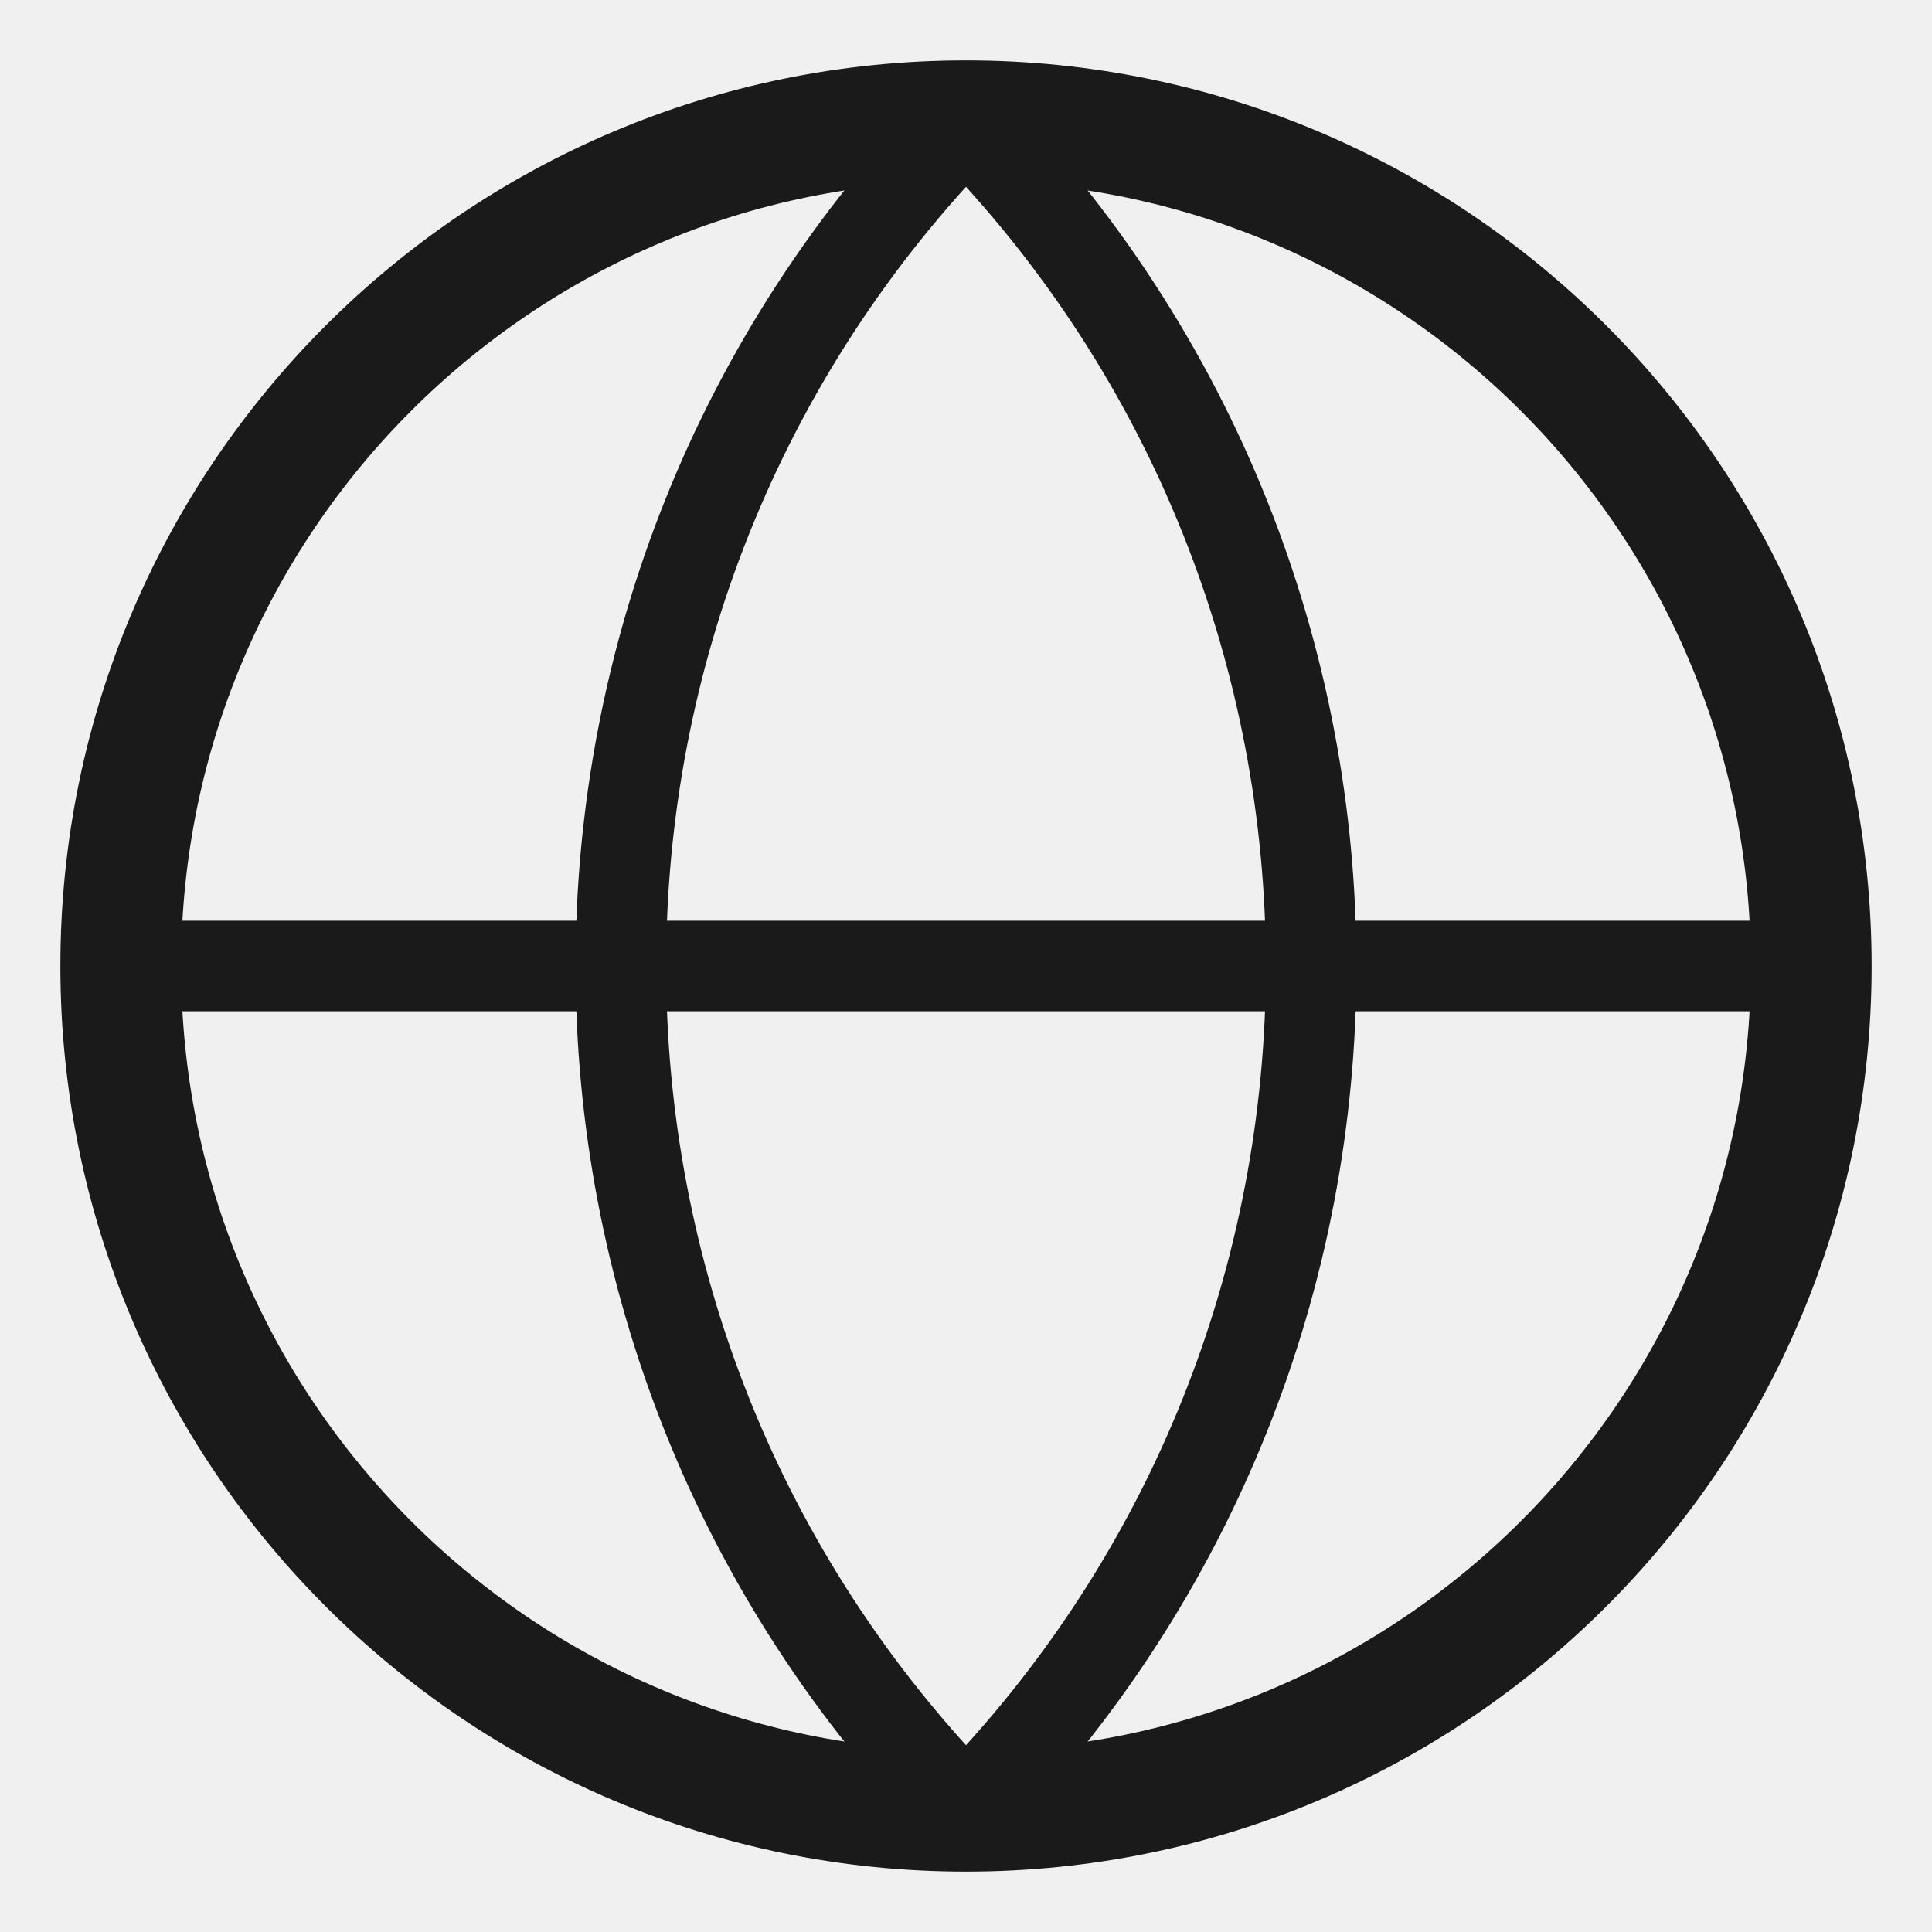
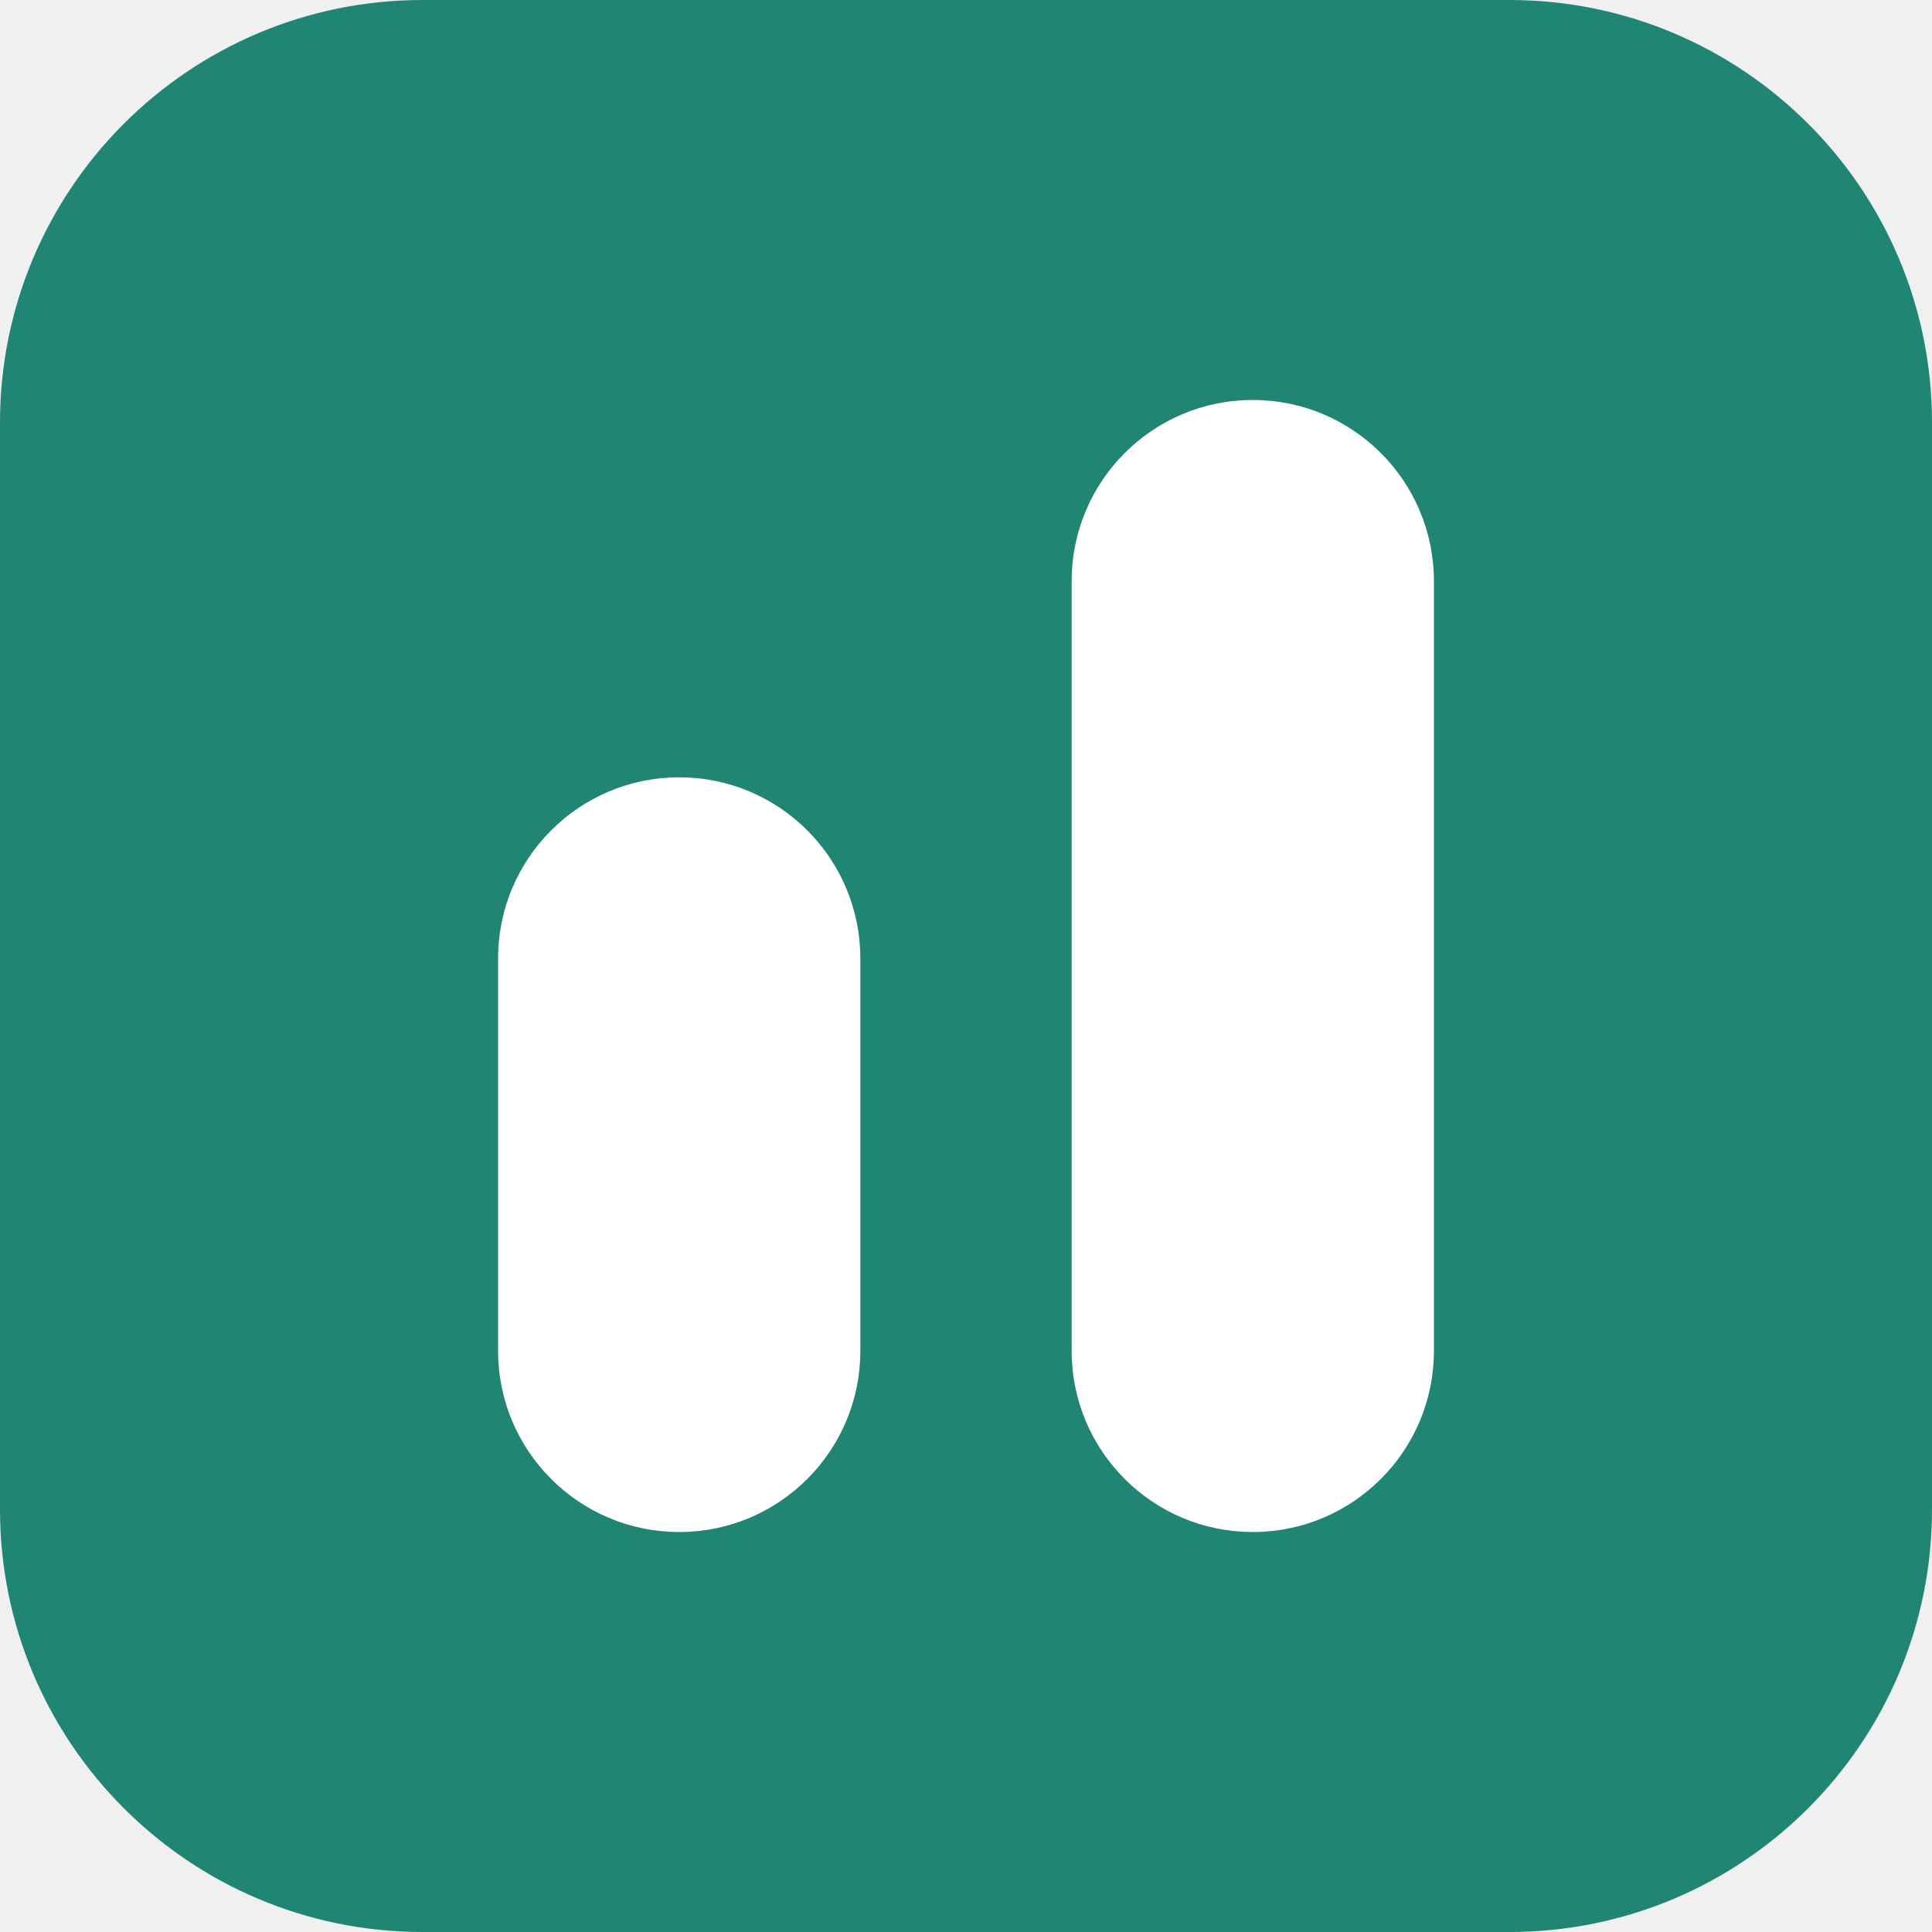
- <svg xmlns="http://www.w3.org/2000/svg" viewBox="0 0 32 32">
-   <circle cx="16" cy="16" r="14" fill="none" stroke="#1a1a1a" stroke-width="2" />
-   <path d="M2 16h28M16 2a20 20 0 0 1 0 28M16 2a20 20 0 0 0 0 28" fill="none" stroke="#1a1a1a" stroke-width="1.5" />
+ <svg xmlns="http://www.w3.org/2000/svg" viewBox="0 0 512 512">
+   <rect width="512" height="512" rx="112" fill="#218573" />
+   <g transform="translate(256 256) scale(1) translate(-256 -256)">
+     <rect x="132" y="206" width="96" height="200" rx="48" fill="#FFFFFF" />
+     <rect x="284" y="106" width="96" height="300" rx="48" fill="#FFFFFF" />
+   </g>
</svg>
